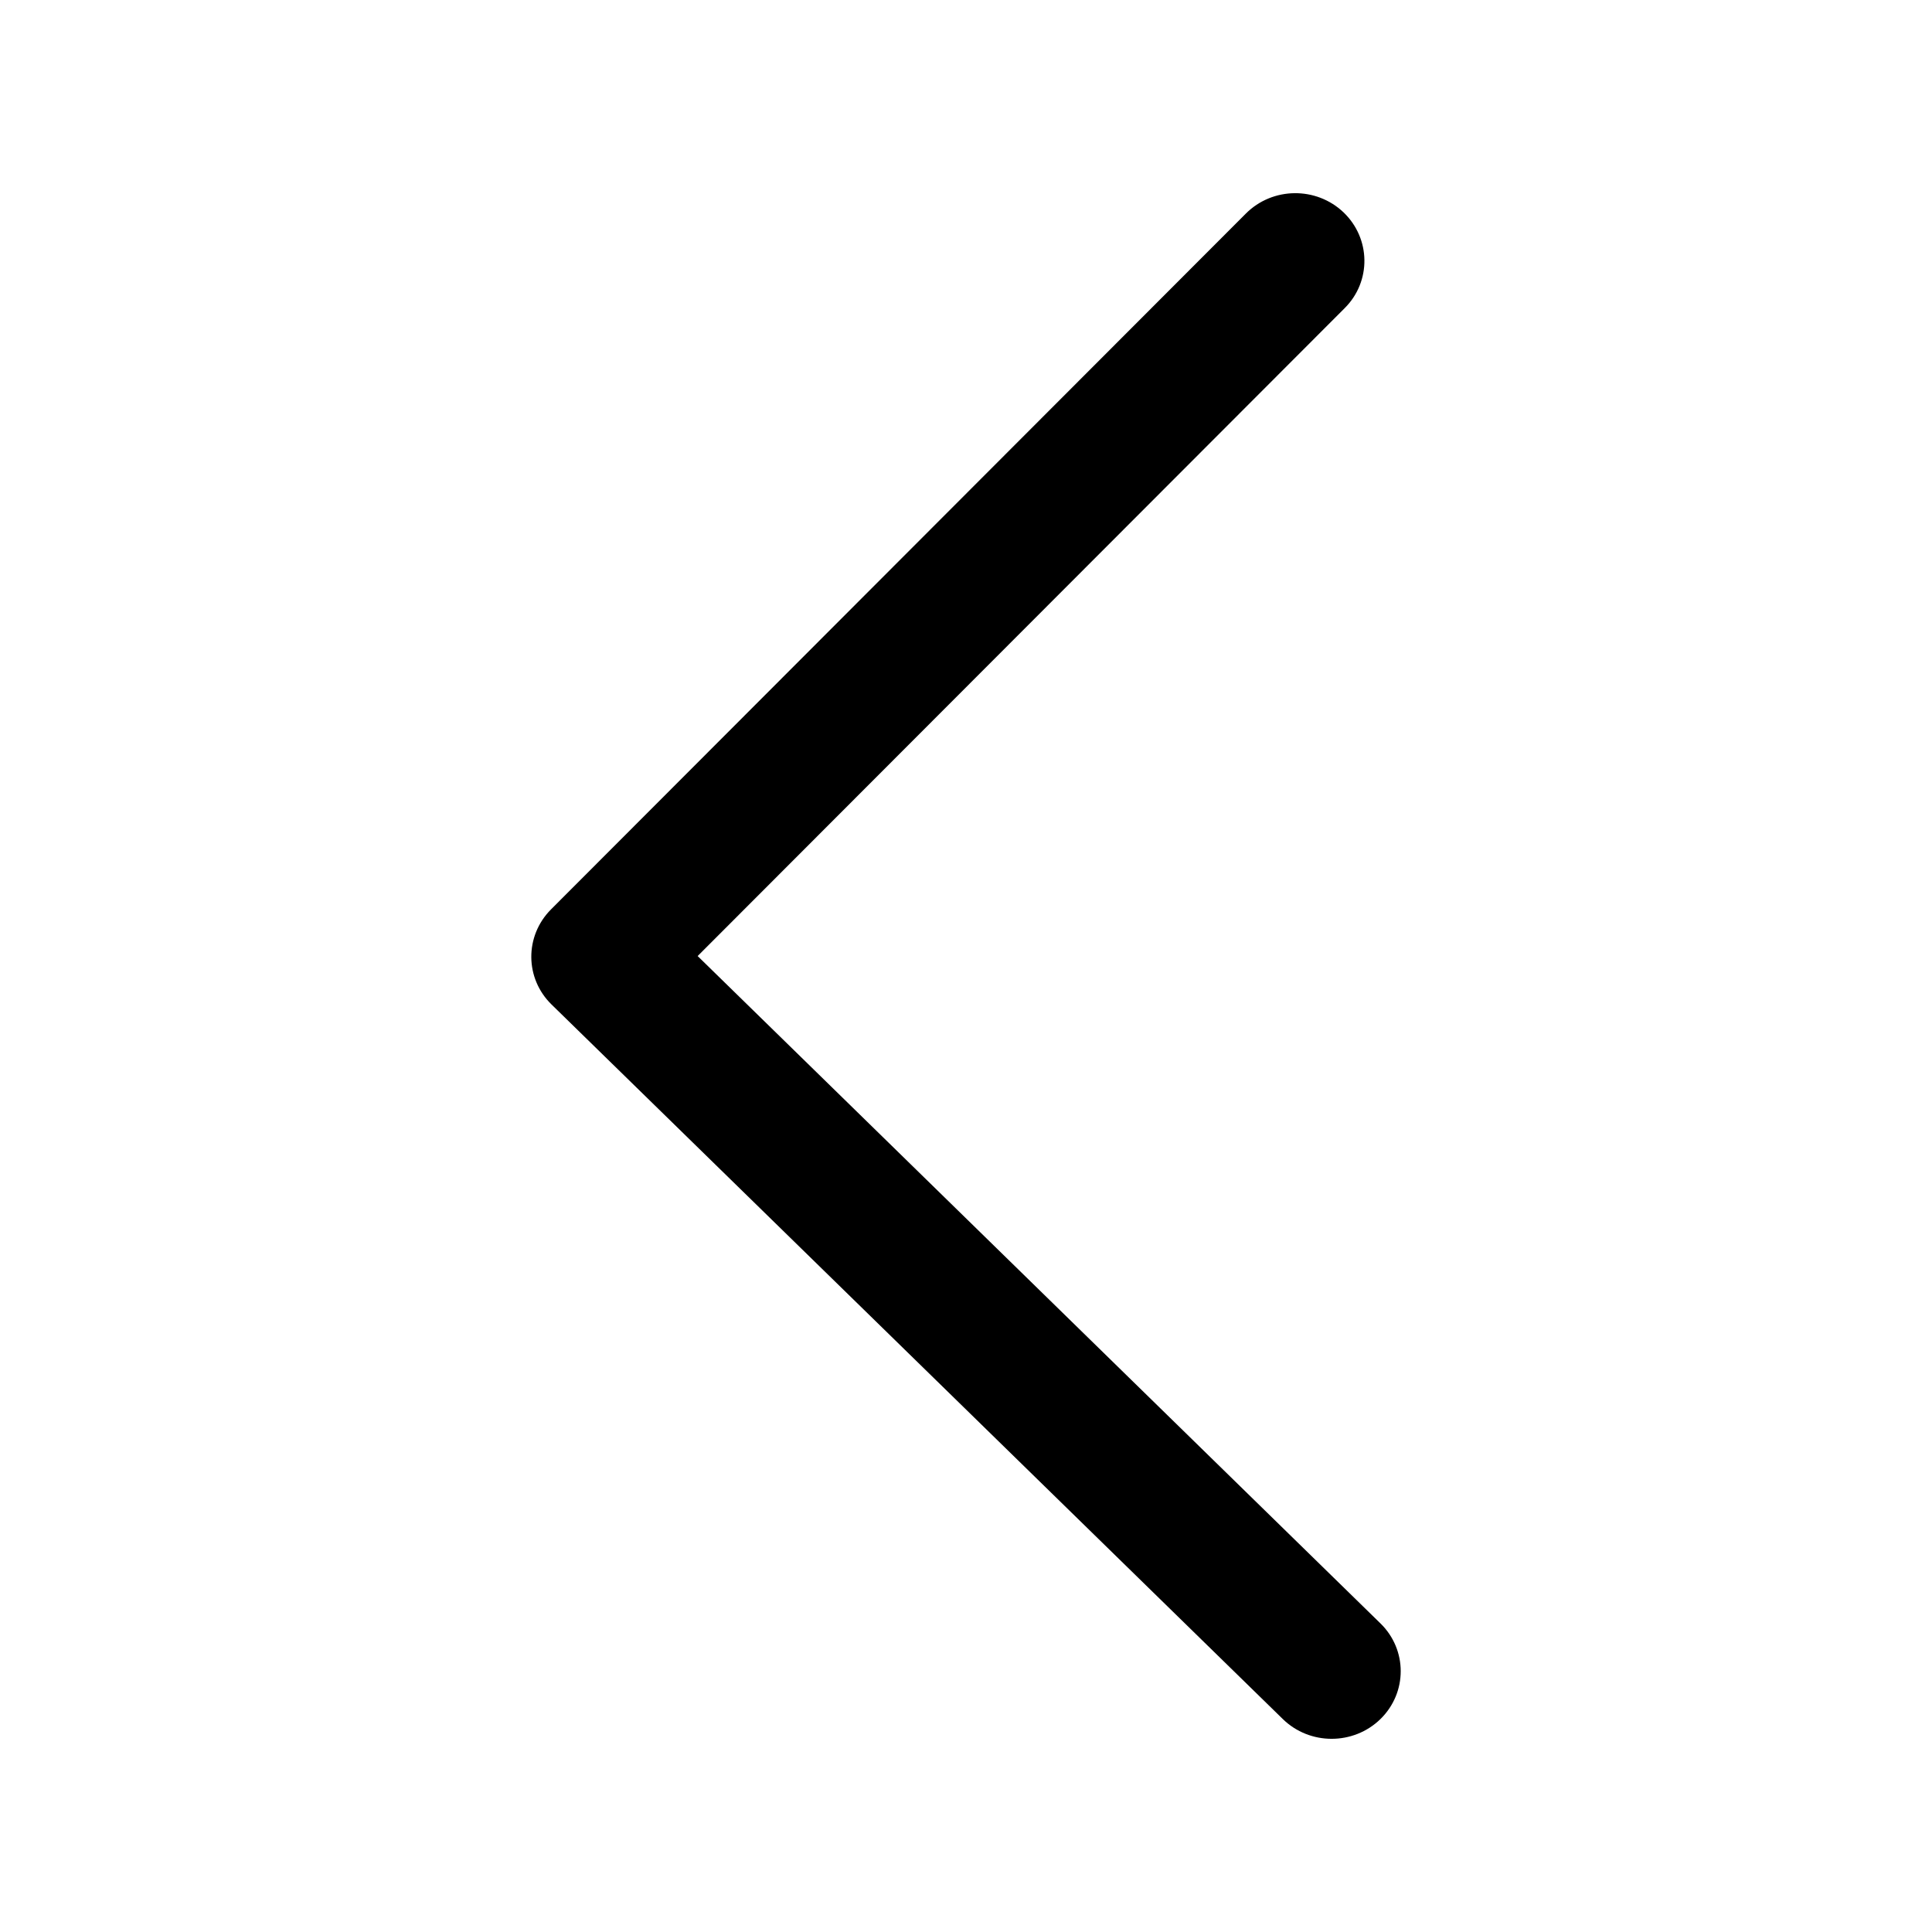
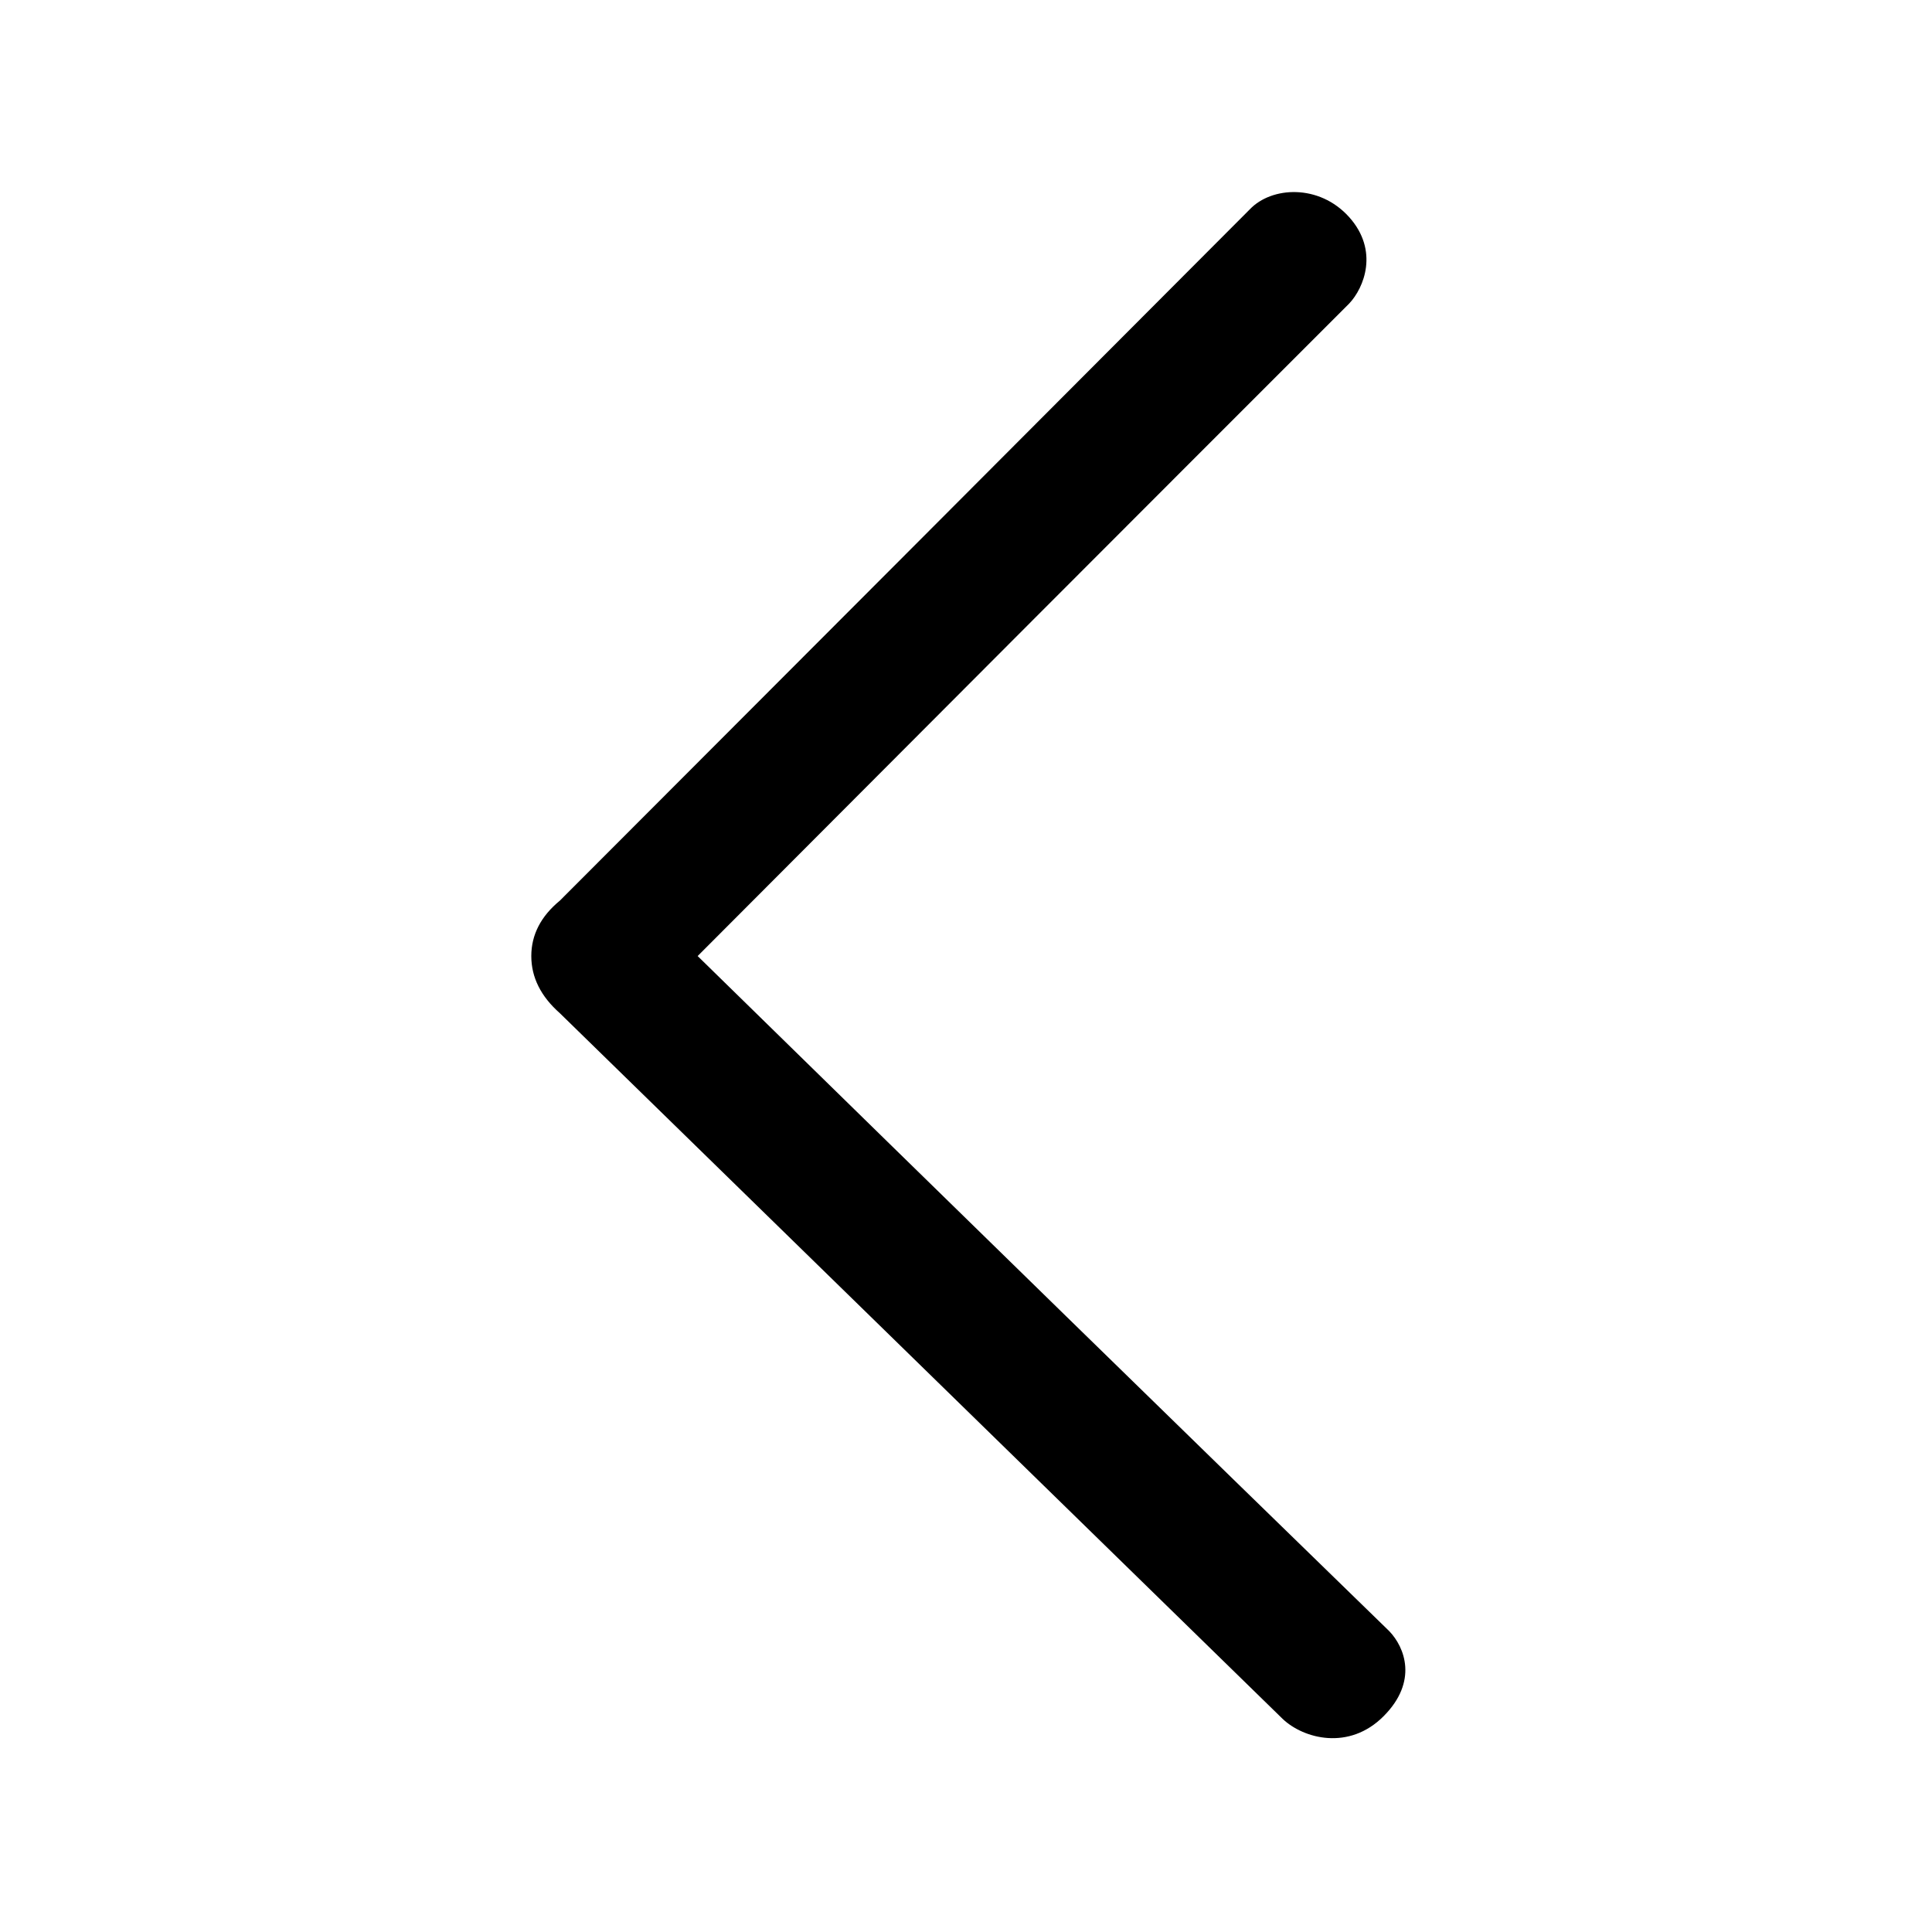
<svg xmlns="http://www.w3.org/2000/svg" viewBox="0 0 20 20" fill="currentColor">
-   <path fill="currentColor" d="M10.103,12.778 L16.811,6.079 C17.087,5.803 17.53,5.809 17.801,6.091 C18.071,6.374 18.066,6.827 17.789,7.103 L10.586,14.296 C10.311,14.57 9.872,14.568 9.601,14.29 L2.205,6.721 C1.931,6.441 1.932,5.988 2.205,5.709 C2.479,5.43 2.922,5.43 3.195,5.71 L10.103,12.778 Z" transform="matrix(0 -1 -1 0 20 20)" />
+   <path fill="currentColor" fill-rule="evenodd" d="M7.222,9.897 C9.522,7.59 11.77,5.338 13.966,3.143 C14.121,2.98 14.277,2.594 13.966,2.247 C13.655,1.901 13.163,1.931 12.939,2.166 C10.663,4.449 8.282,6.834 5.796,9.323 C5.599,9.485 5.5,9.677 5.5,9.897 C5.5,10.118 5.599,10.315 5.796,10.489 C8.606,13.233 11.101,15.669 13.279,17.795 C13.496,18 13.966,18.125 14.323,17.766 C14.681,17.407 14.543,17.053 14.381,16.885 C12.306,14.867 9.92,12.538 7.222,9.897 Z" />
</svg>
